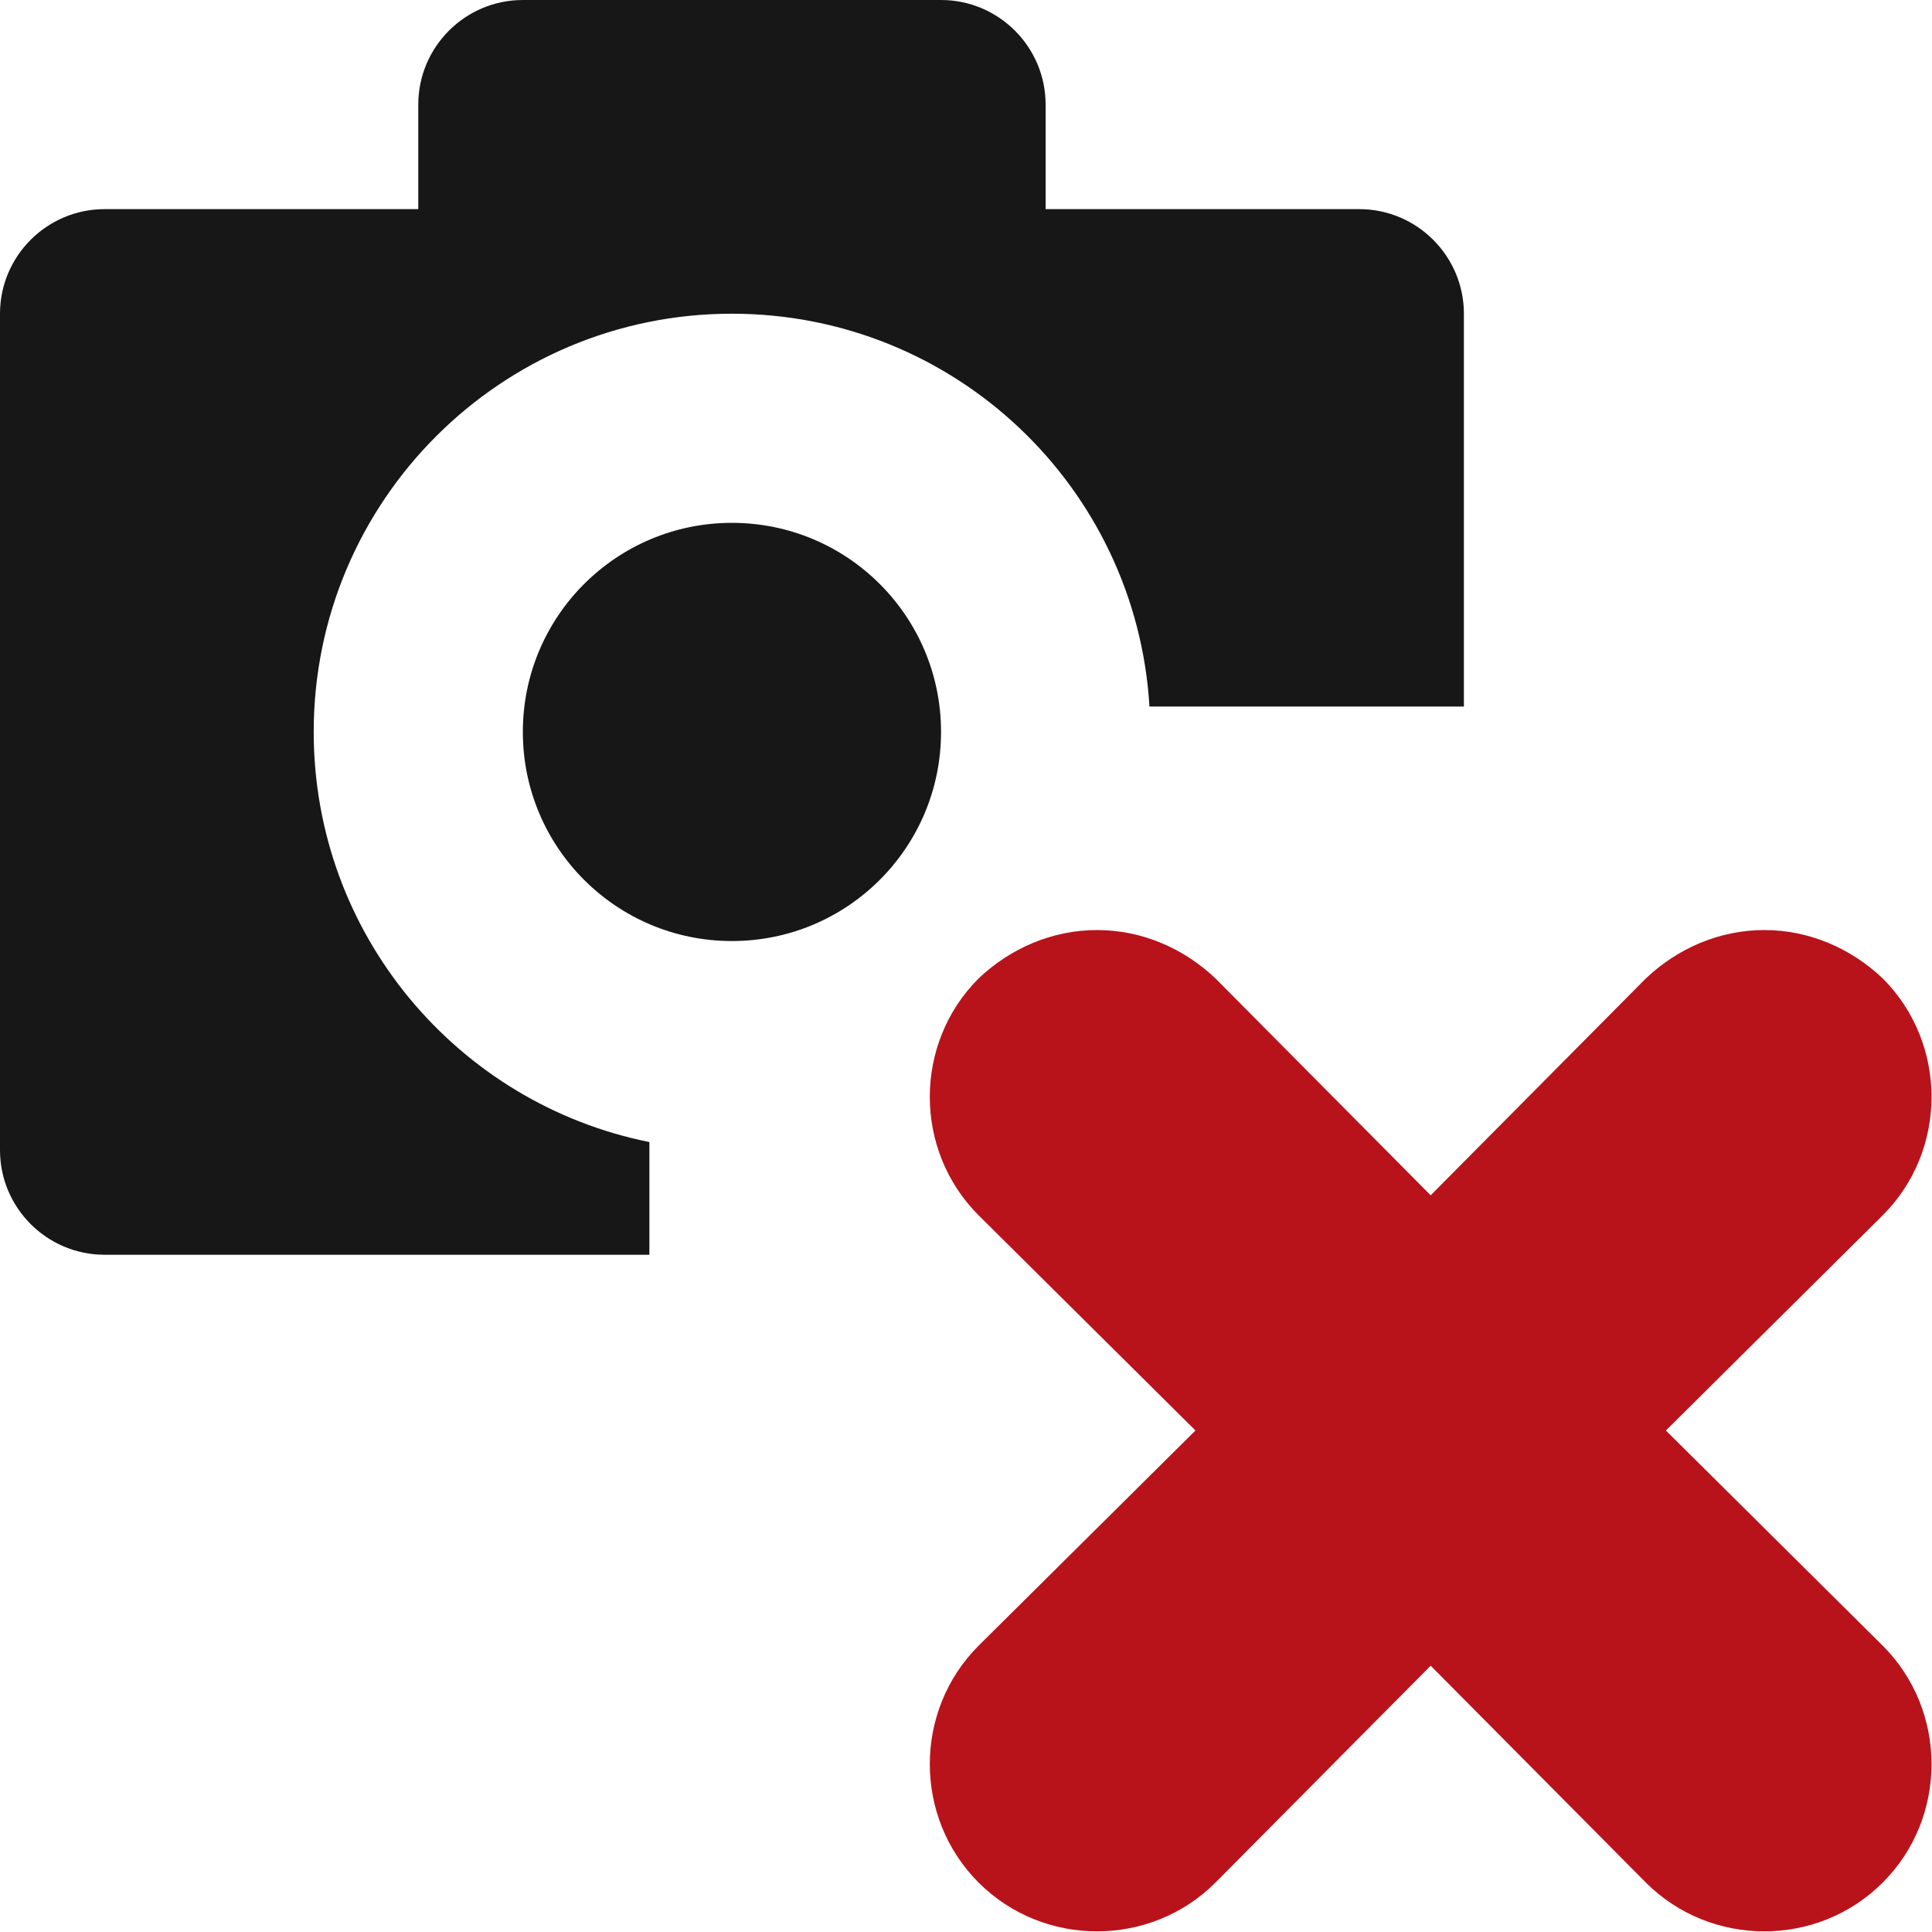
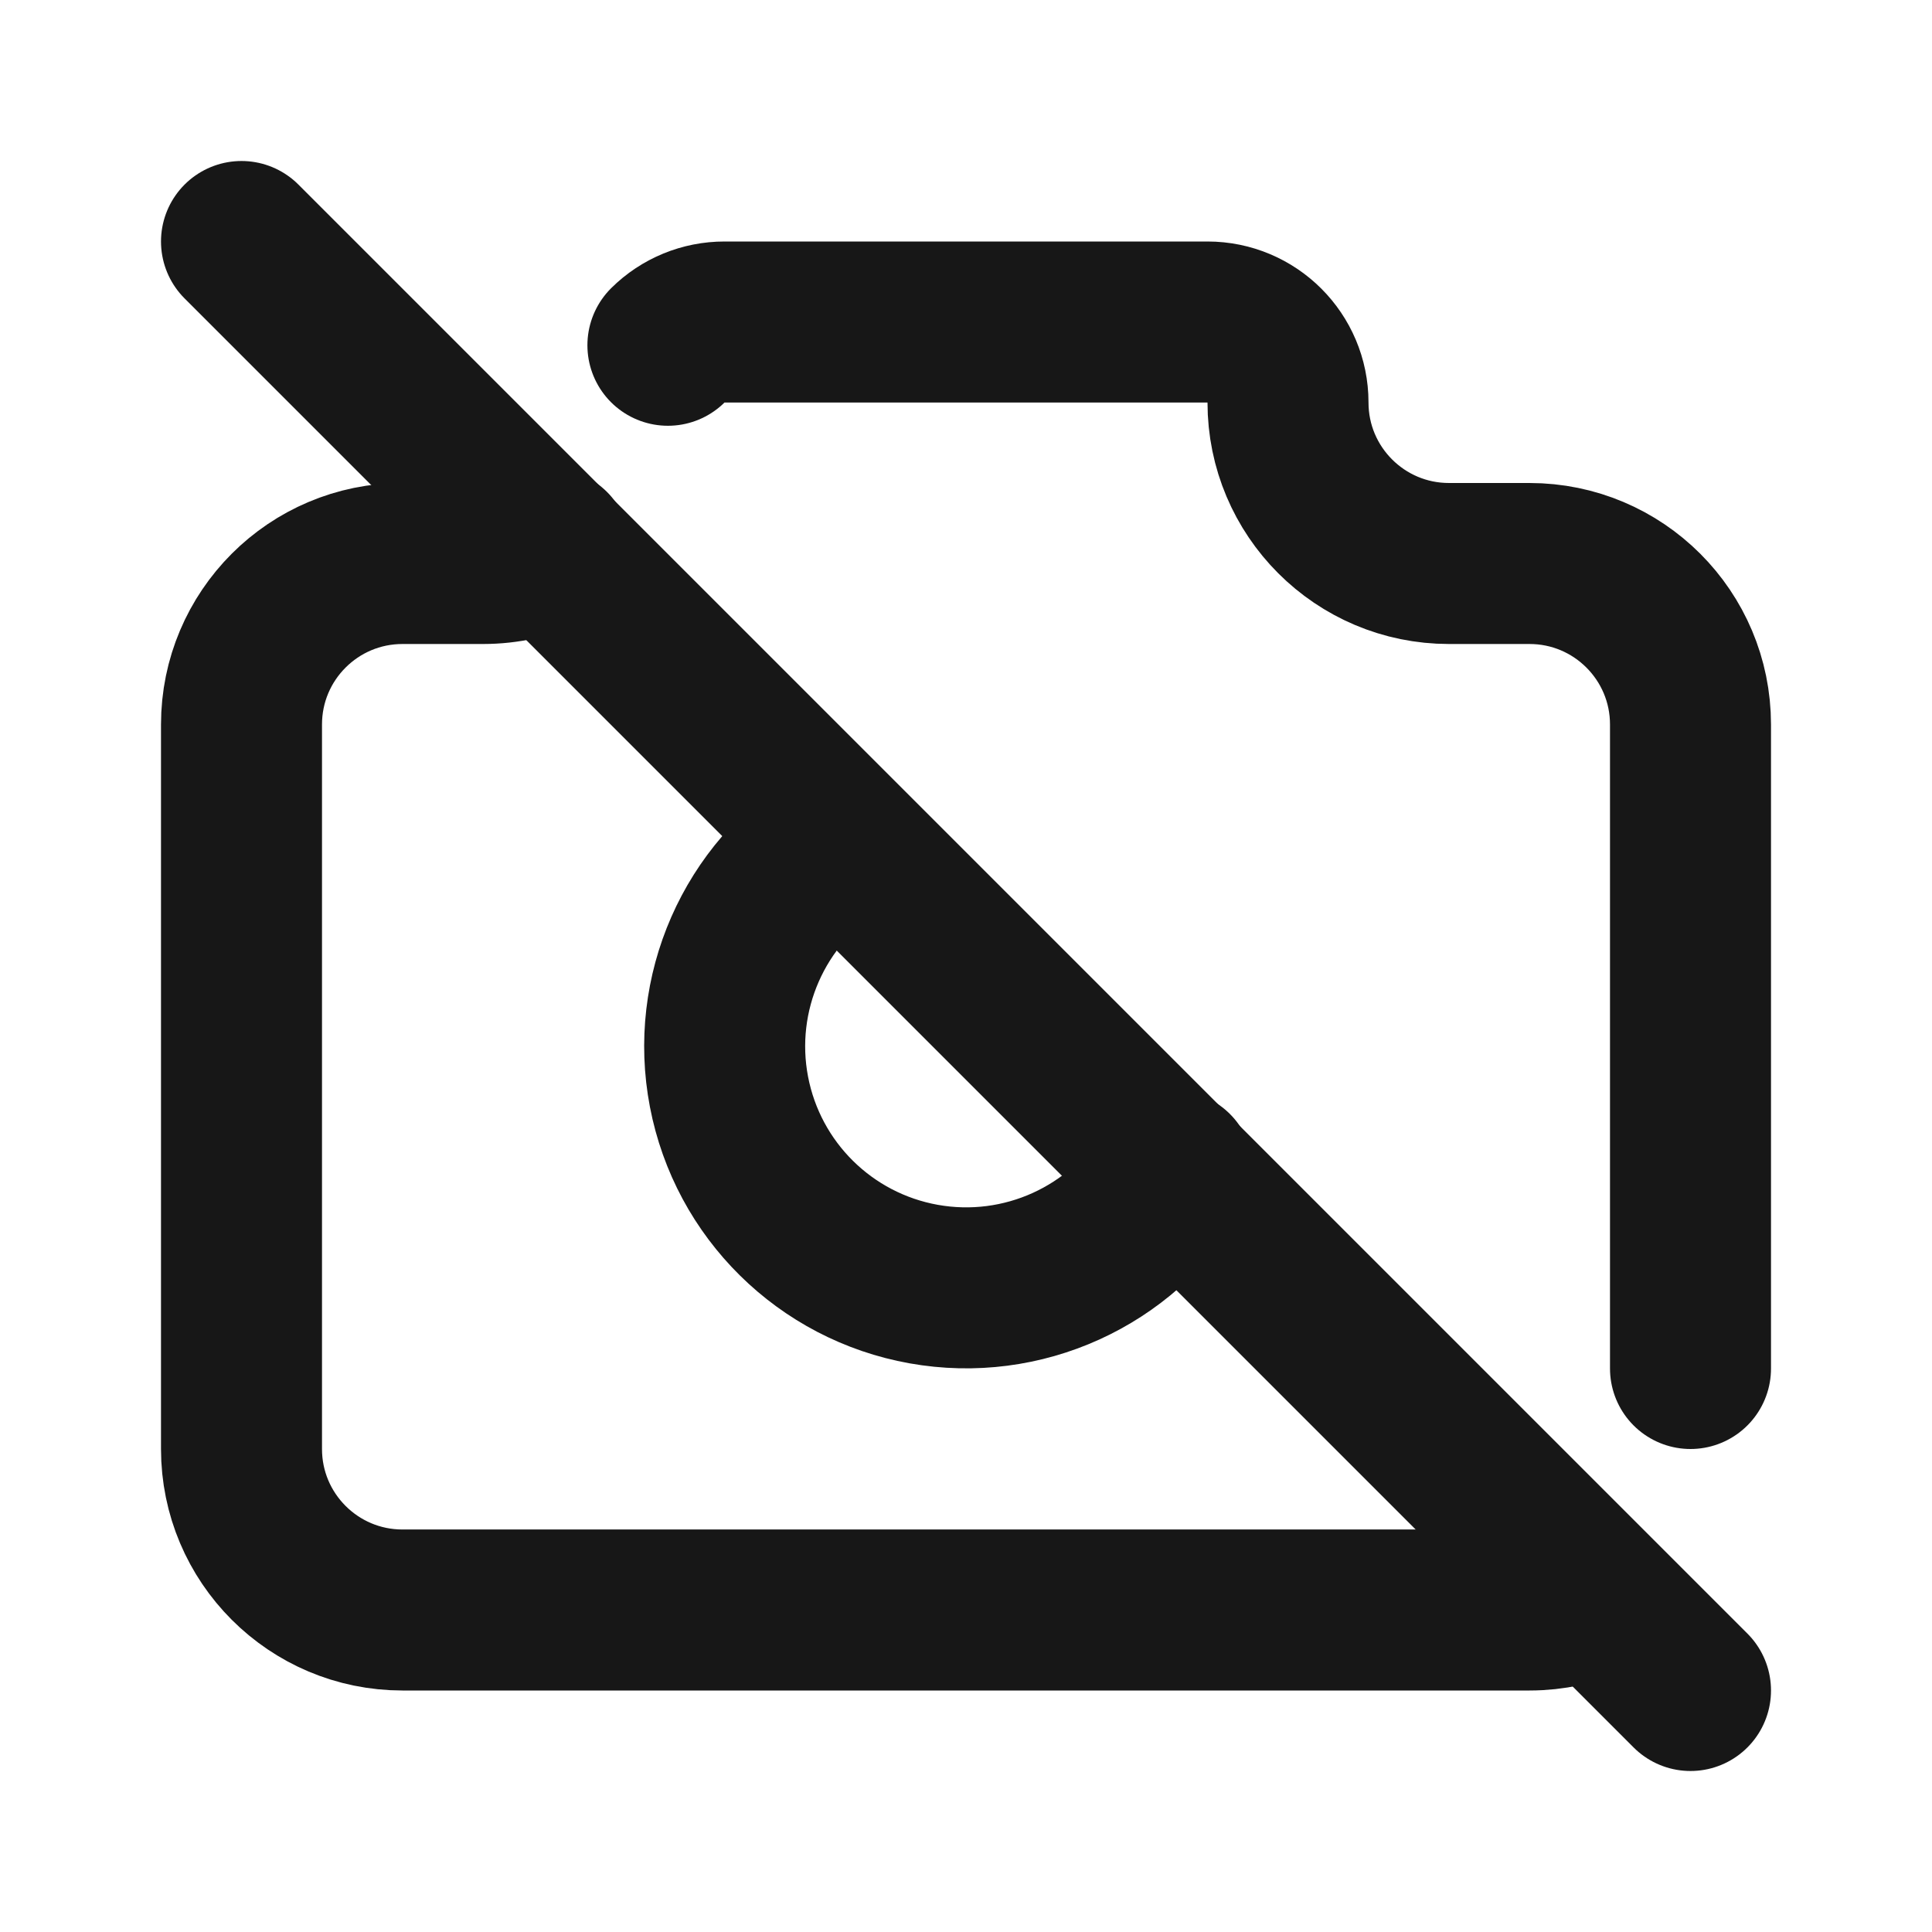
- <svg xmlns="http://www.w3.org/2000/svg" width="100%" height="100%" viewBox="0 0 24 24" version="1.1" xml:space="preserve" style="fill-rule:evenodd;clip-rule:evenodd;stroke-linejoin:round;stroke-miterlimit:2;">
-   <g transform="matrix(1.12696,0,0,1.12696,0,-1.13588)">
-     <g transform="matrix(0.887343,0,0,0.887343,0,1.00792)">
-       <path d="M9.092,6.495C10.528,6.495 11.69,7.657 11.69,9.092C11.69,10.528 10.528,11.69 9.092,11.69C7.657,11.69 6.495,10.528 6.495,9.092C6.495,7.657 7.657,6.495 9.092,6.495Z" style="fill:rgb(23,23,23);" />
-     </g>
-     <g transform="matrix(0.887343,0,0,0.887343,0,1.00792)">
-       <path d="M8.067,15.587L1.299,15.587C0.583,15.587 0,15.004 0,14.288L0,3.897C0,3.181 0.583,2.598 1.299,2.598L5.196,2.598L5.196,1.299C5.196,0.583 5.779,0 6.495,0L11.69,0C12.406,0 12.989,0.583 12.989,1.299L12.989,2.598L16.886,2.598C17.601,2.598 18.185,3.181 18.185,3.897L18.185,8.777L14.279,8.777C14.116,6.052 11.858,3.897 9.092,3.897C6.226,3.897 3.897,6.22 3.897,9.092C3.897,11.613 5.69,13.711 8.067,14.187L8.067,15.587Z" style="fill:rgb(23,23,23);" />
-     </g>
-     <g transform="matrix(1.8388,0,0,1.8388,-4399.74,-6047.77)">
-       <path d="M2399.3,3295.1C2399.03,3295.1 2398.78,3295.21 2398.59,3295.39C2398.2,3295.78 2398.2,3296.42 2398.59,3296.81L2399.89,3298.1L2398.59,3299.39C2398.2,3299.78 2398.2,3300.42 2398.59,3300.81C2398.98,3301.2 2399.62,3301.2 2400.01,3300.81L2401.3,3299.51L2402.59,3300.81C2402.98,3301.2 2403.62,3301.2 2404.01,3300.81C2404.4,3300.42 2404.4,3299.78 2404.01,3299.39L2402.71,3298.1L2404.01,3296.81C2404.4,3296.42 2404.4,3295.78 2404.01,3295.39C2403.82,3295.21 2403.57,3295.1 2403.3,3295.1C2403.03,3295.1 2402.78,3295.21 2402.59,3295.39L2401.3,3296.69L2400.01,3295.39C2399.82,3295.21 2399.57,3295.1 2399.3,3295.1Z" style="fill:rgb(184,19,26);fill-rule:nonzero;" />
-     </g>
-   </g>
+ <svg xmlns="http://www.w3.org/2000/svg" width="24" height="24" viewBox="0 0 24 24" fill="none" stroke="#171717" stroke-width="2" stroke-linecap="round" stroke-linejoin="round">
+   <path d="M8.297 4.289a.997 .997 0 0 1 .703 -.289h6a1 1 0 0 1 1 1a2 2 0 0 0 2 2h1a2 2 0 0 1 2 2v8m-1.187 2.828c-.249 .11 -.524 .172 -.813 .172h-14a2 2 0 0 1 -2 -2v-9a2 2 0 0 1 2 -2h1c.298 0 .58 -.065 .834 -.181" />
+   <path d="M10.422 10.448a3 3 0 1 0 4.15 4.098" />
+   <path d="M3 3l18 18" />
</svg>
